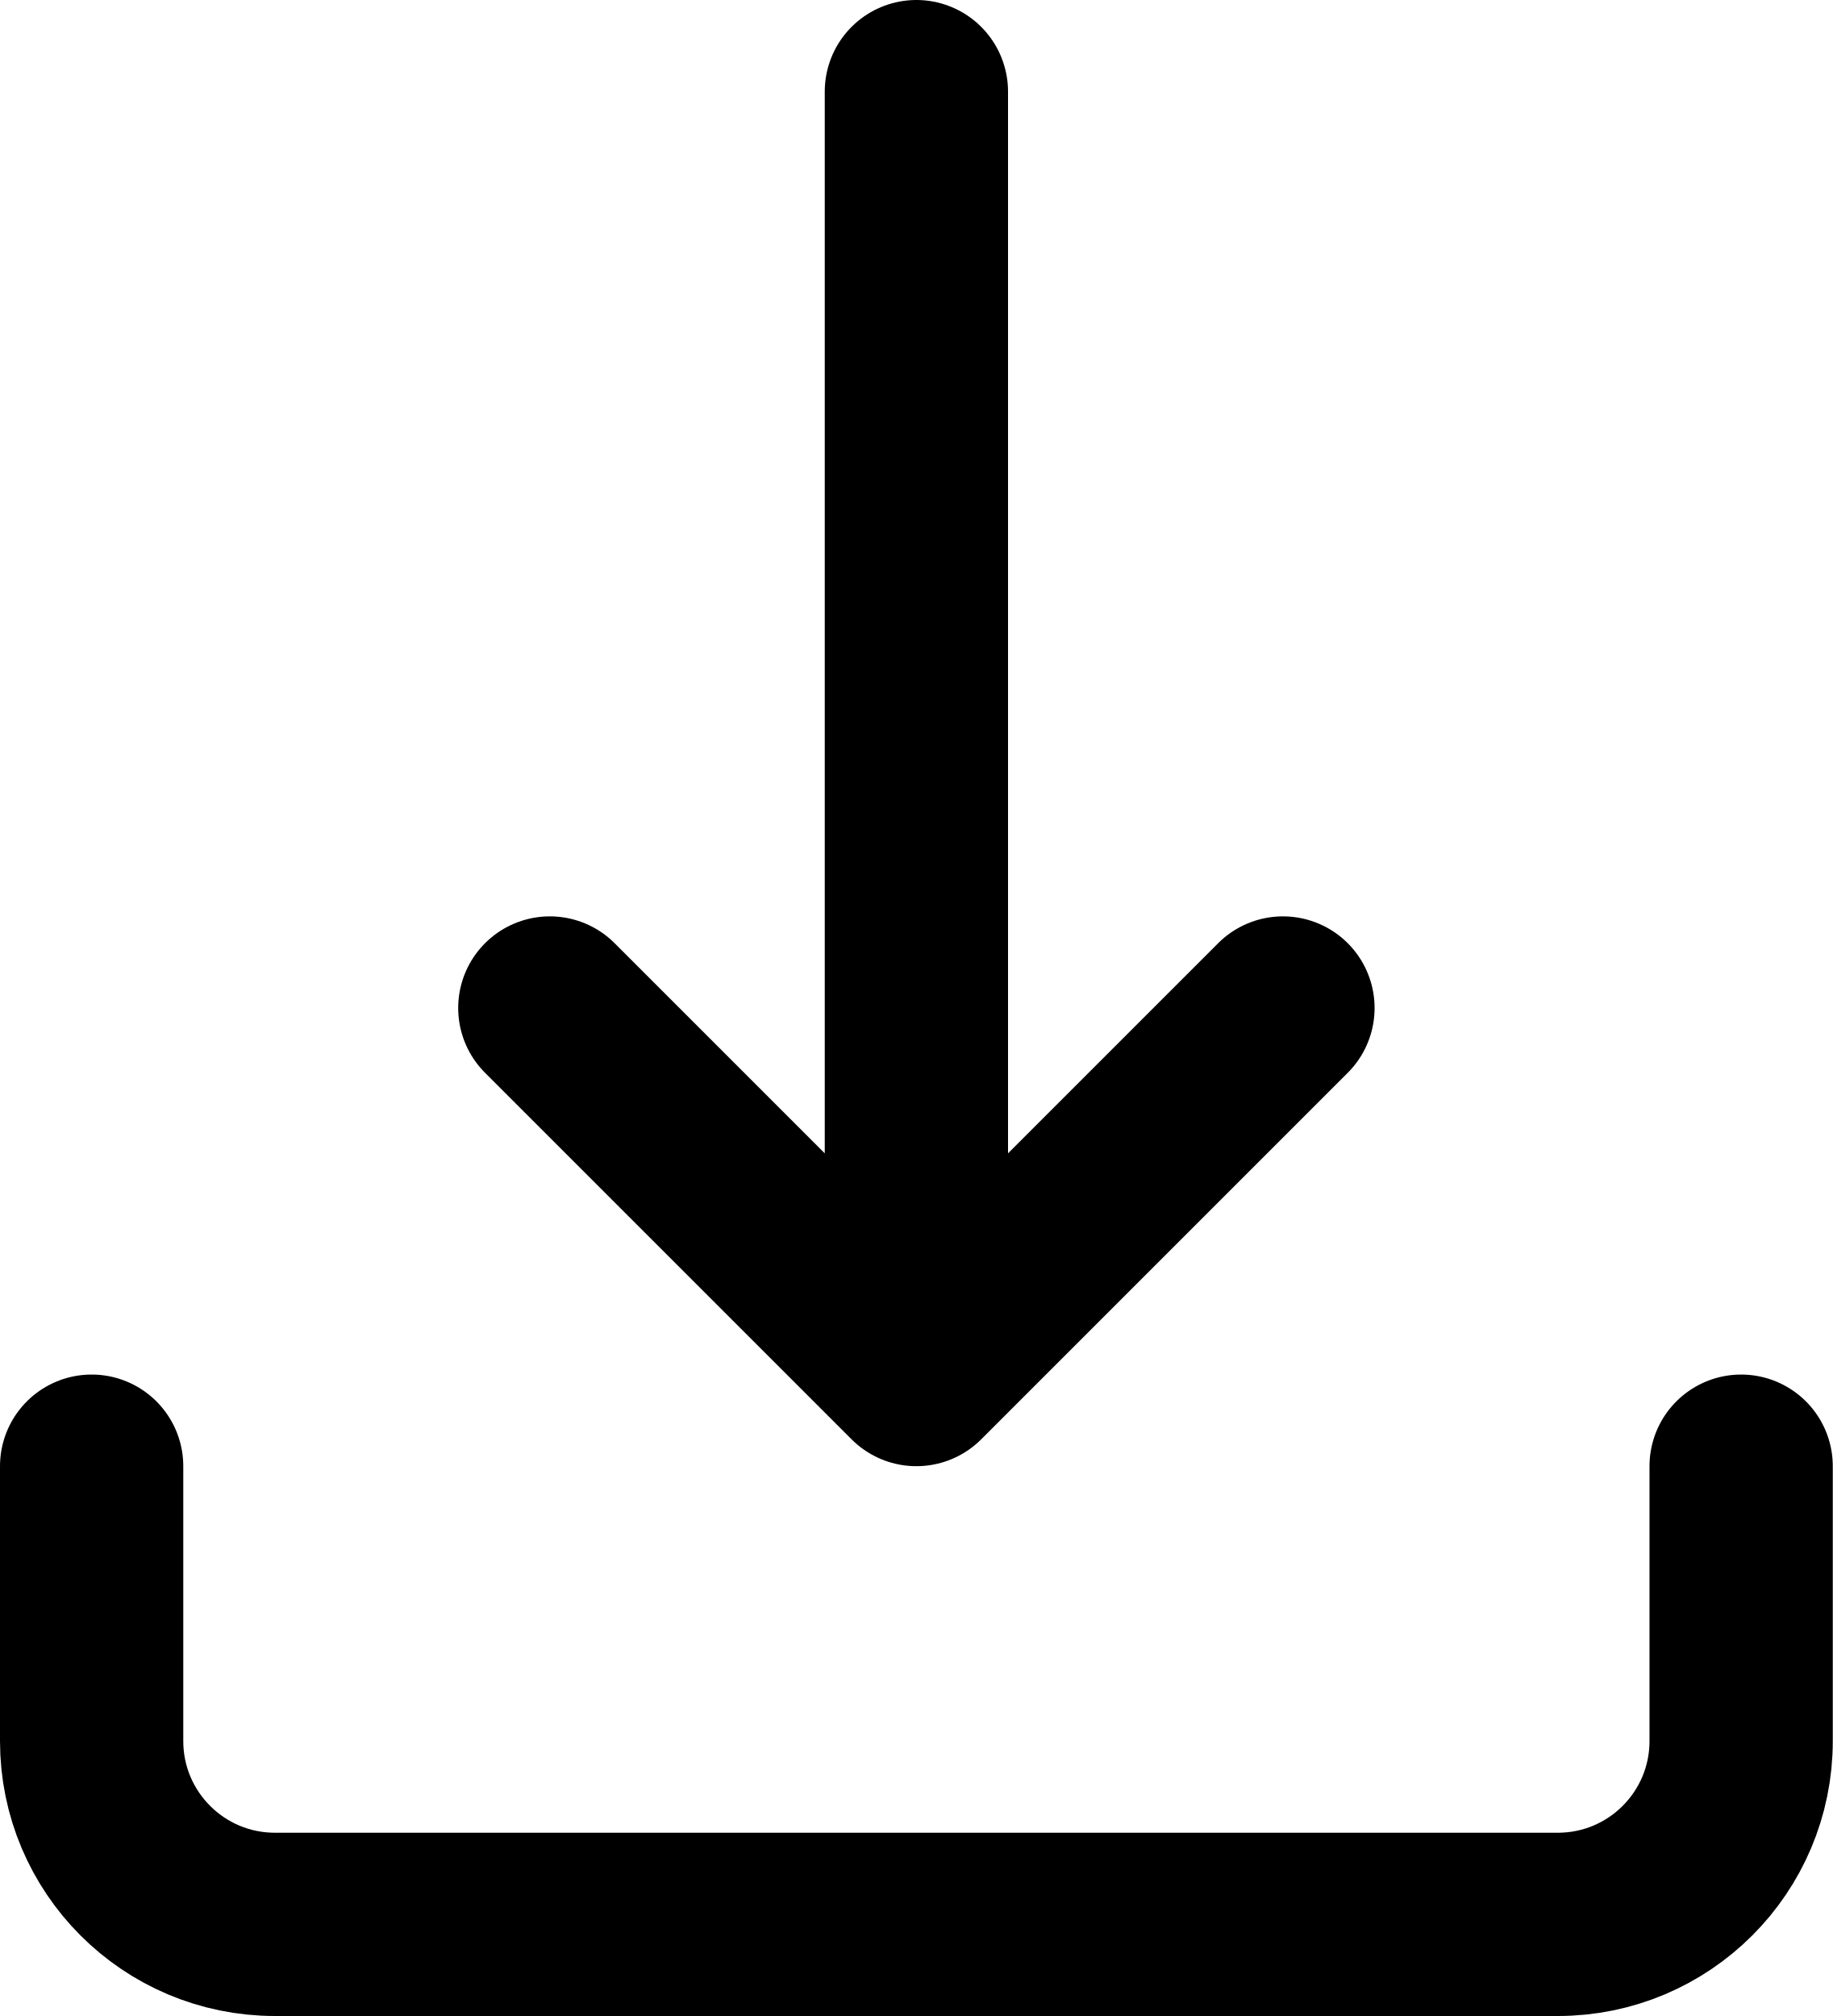
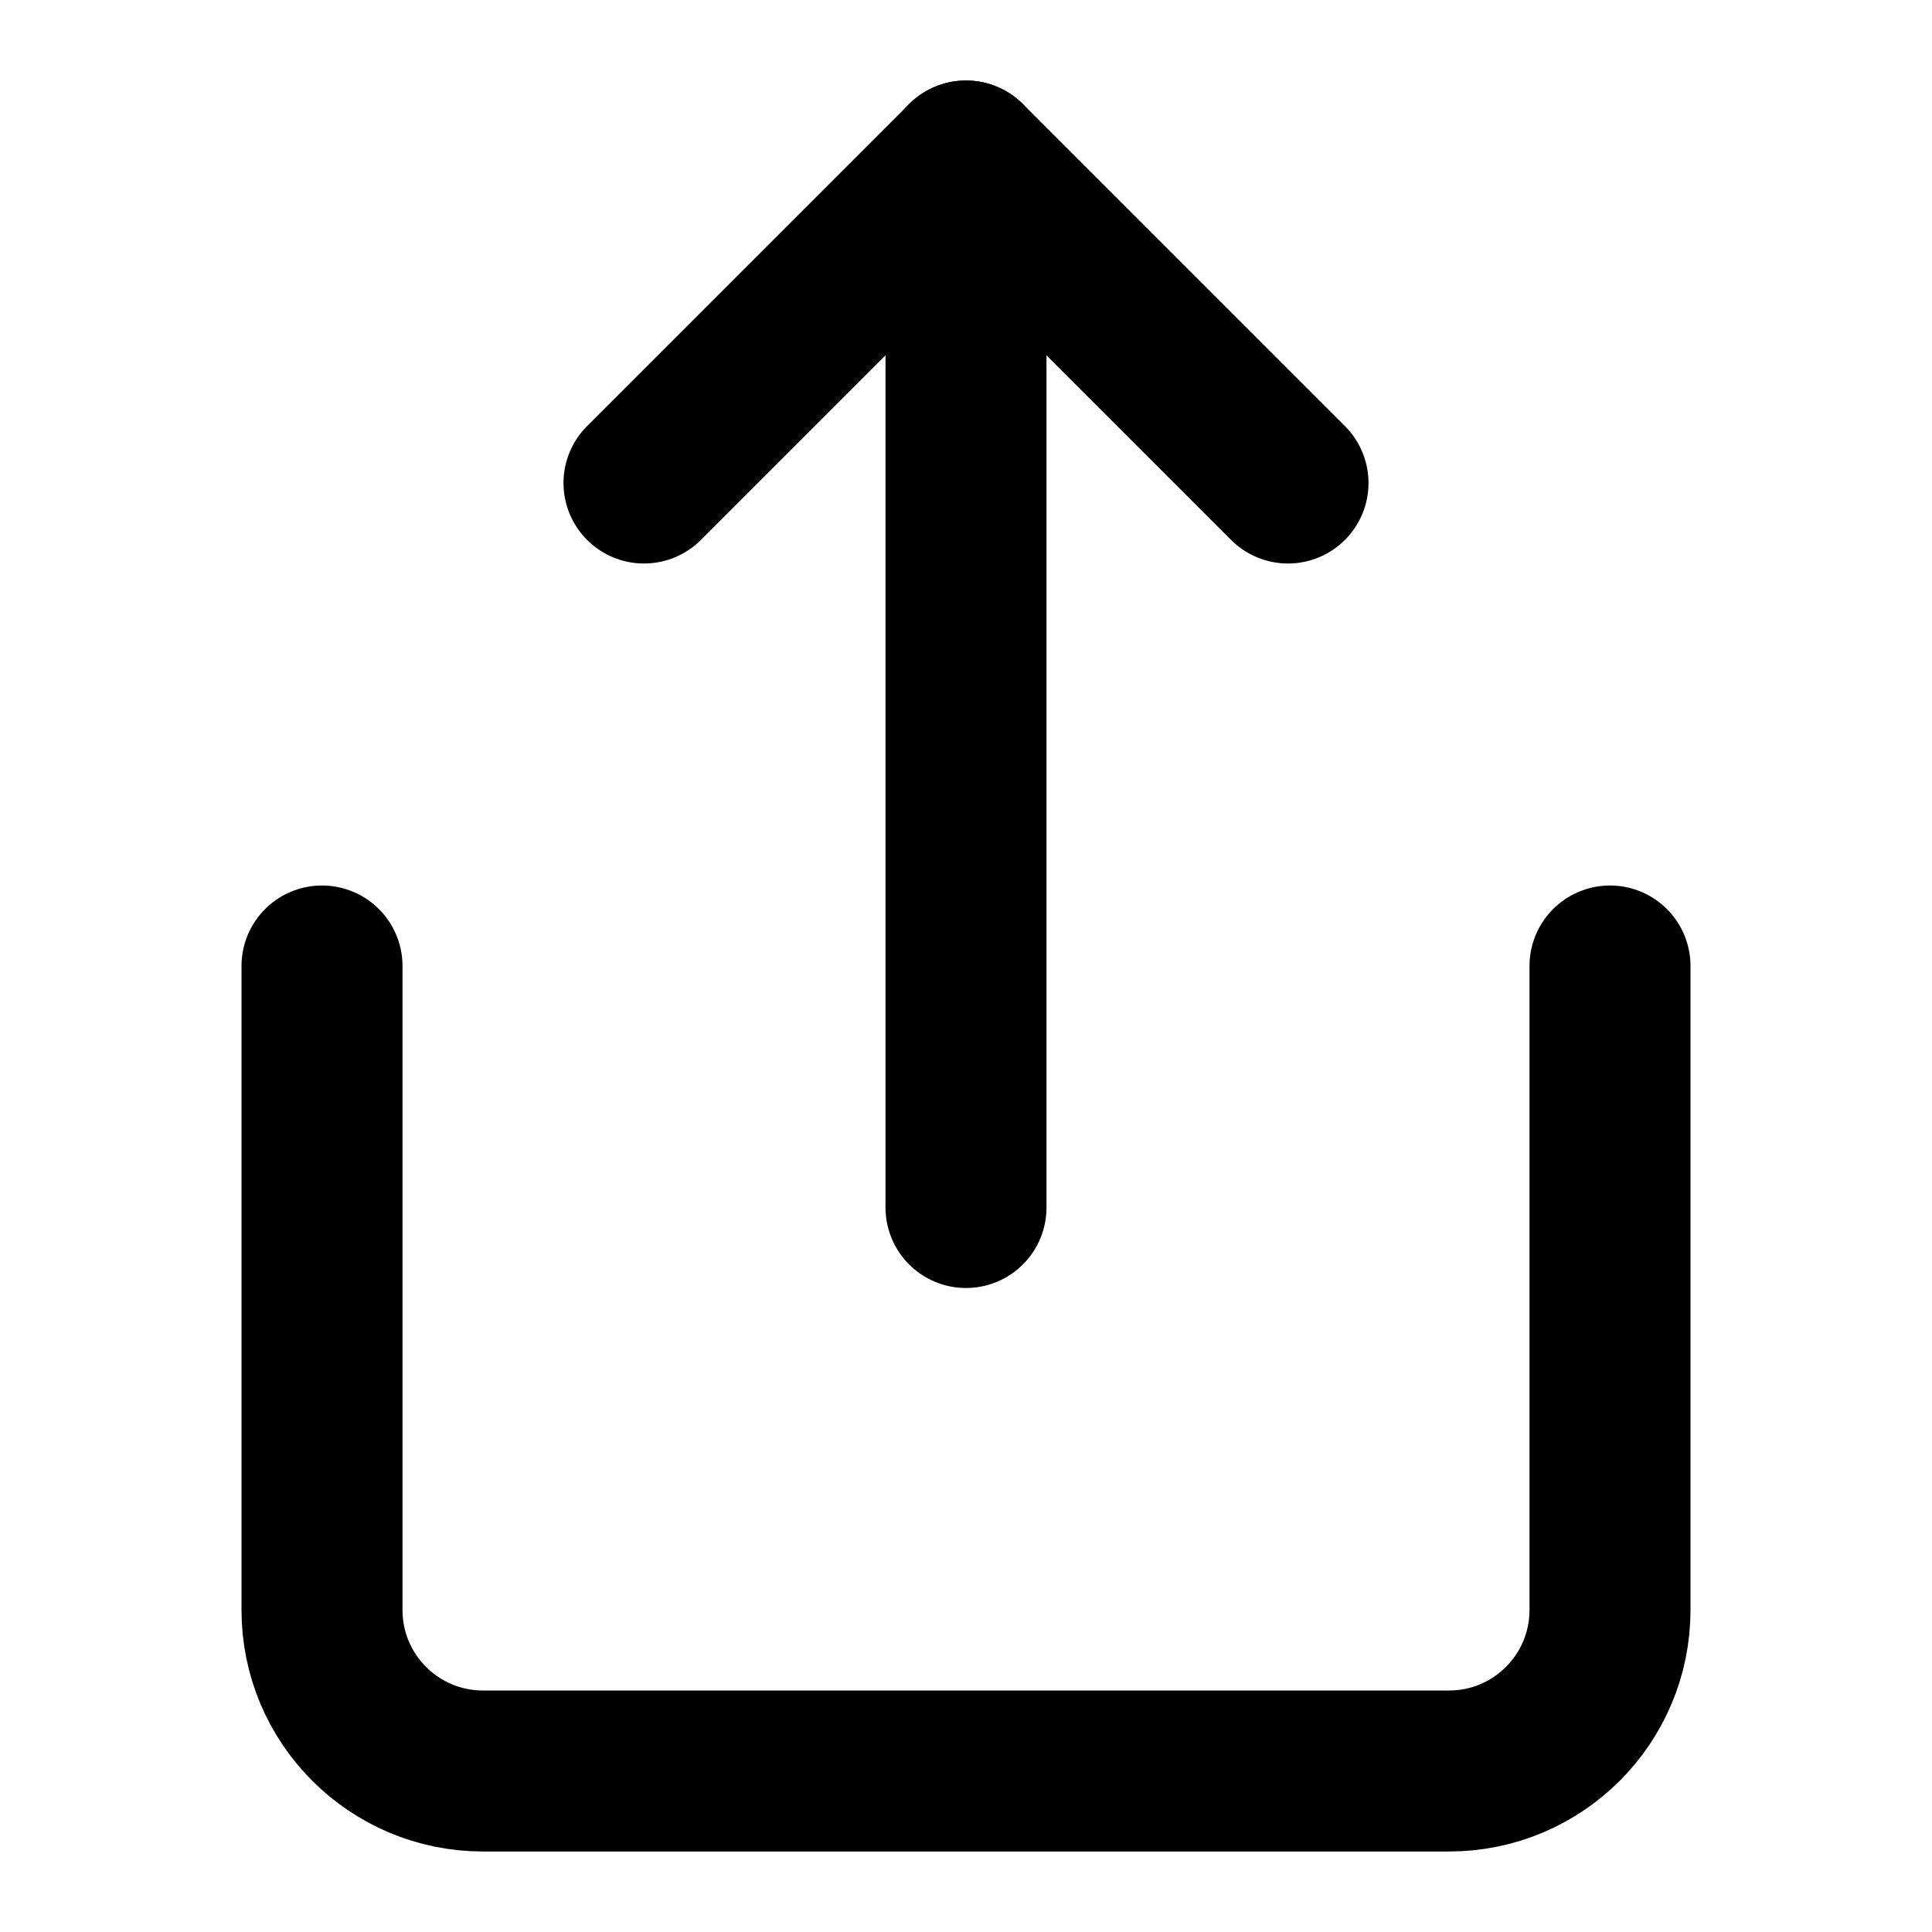
- <svg xmlns="http://www.w3.org/2000/svg" width="20" height="22" id="download">
-   <g fill="none" fill-rule="evenodd" stroke="#000" stroke-linecap="round" stroke-linejoin="round" stroke-width="2">
-     <path d="M1 16v3a2 2 0 0 0 2 2h14a2 2 0 0 0 2-2v-3M6 11l4 4 4-4M10 1v14" />
-   </g>
+ <svg xmlns="http://www.w3.org/2000/svg" class="feather feather-share" fill="none" height="24" stroke="currentColor" stroke-linecap="round" stroke-linejoin="round" stroke-width="2" viewBox="0 0 24 24" width="24">
+   <path d="M4 12v8a2 2 0 0 0 2 2h12a2 2 0 0 0 2-2v-8" />
+   <polyline points="16 6 12 2 8 6" />
+   <line x1="12" x2="12" y1="2" y2="15" />
</svg>
